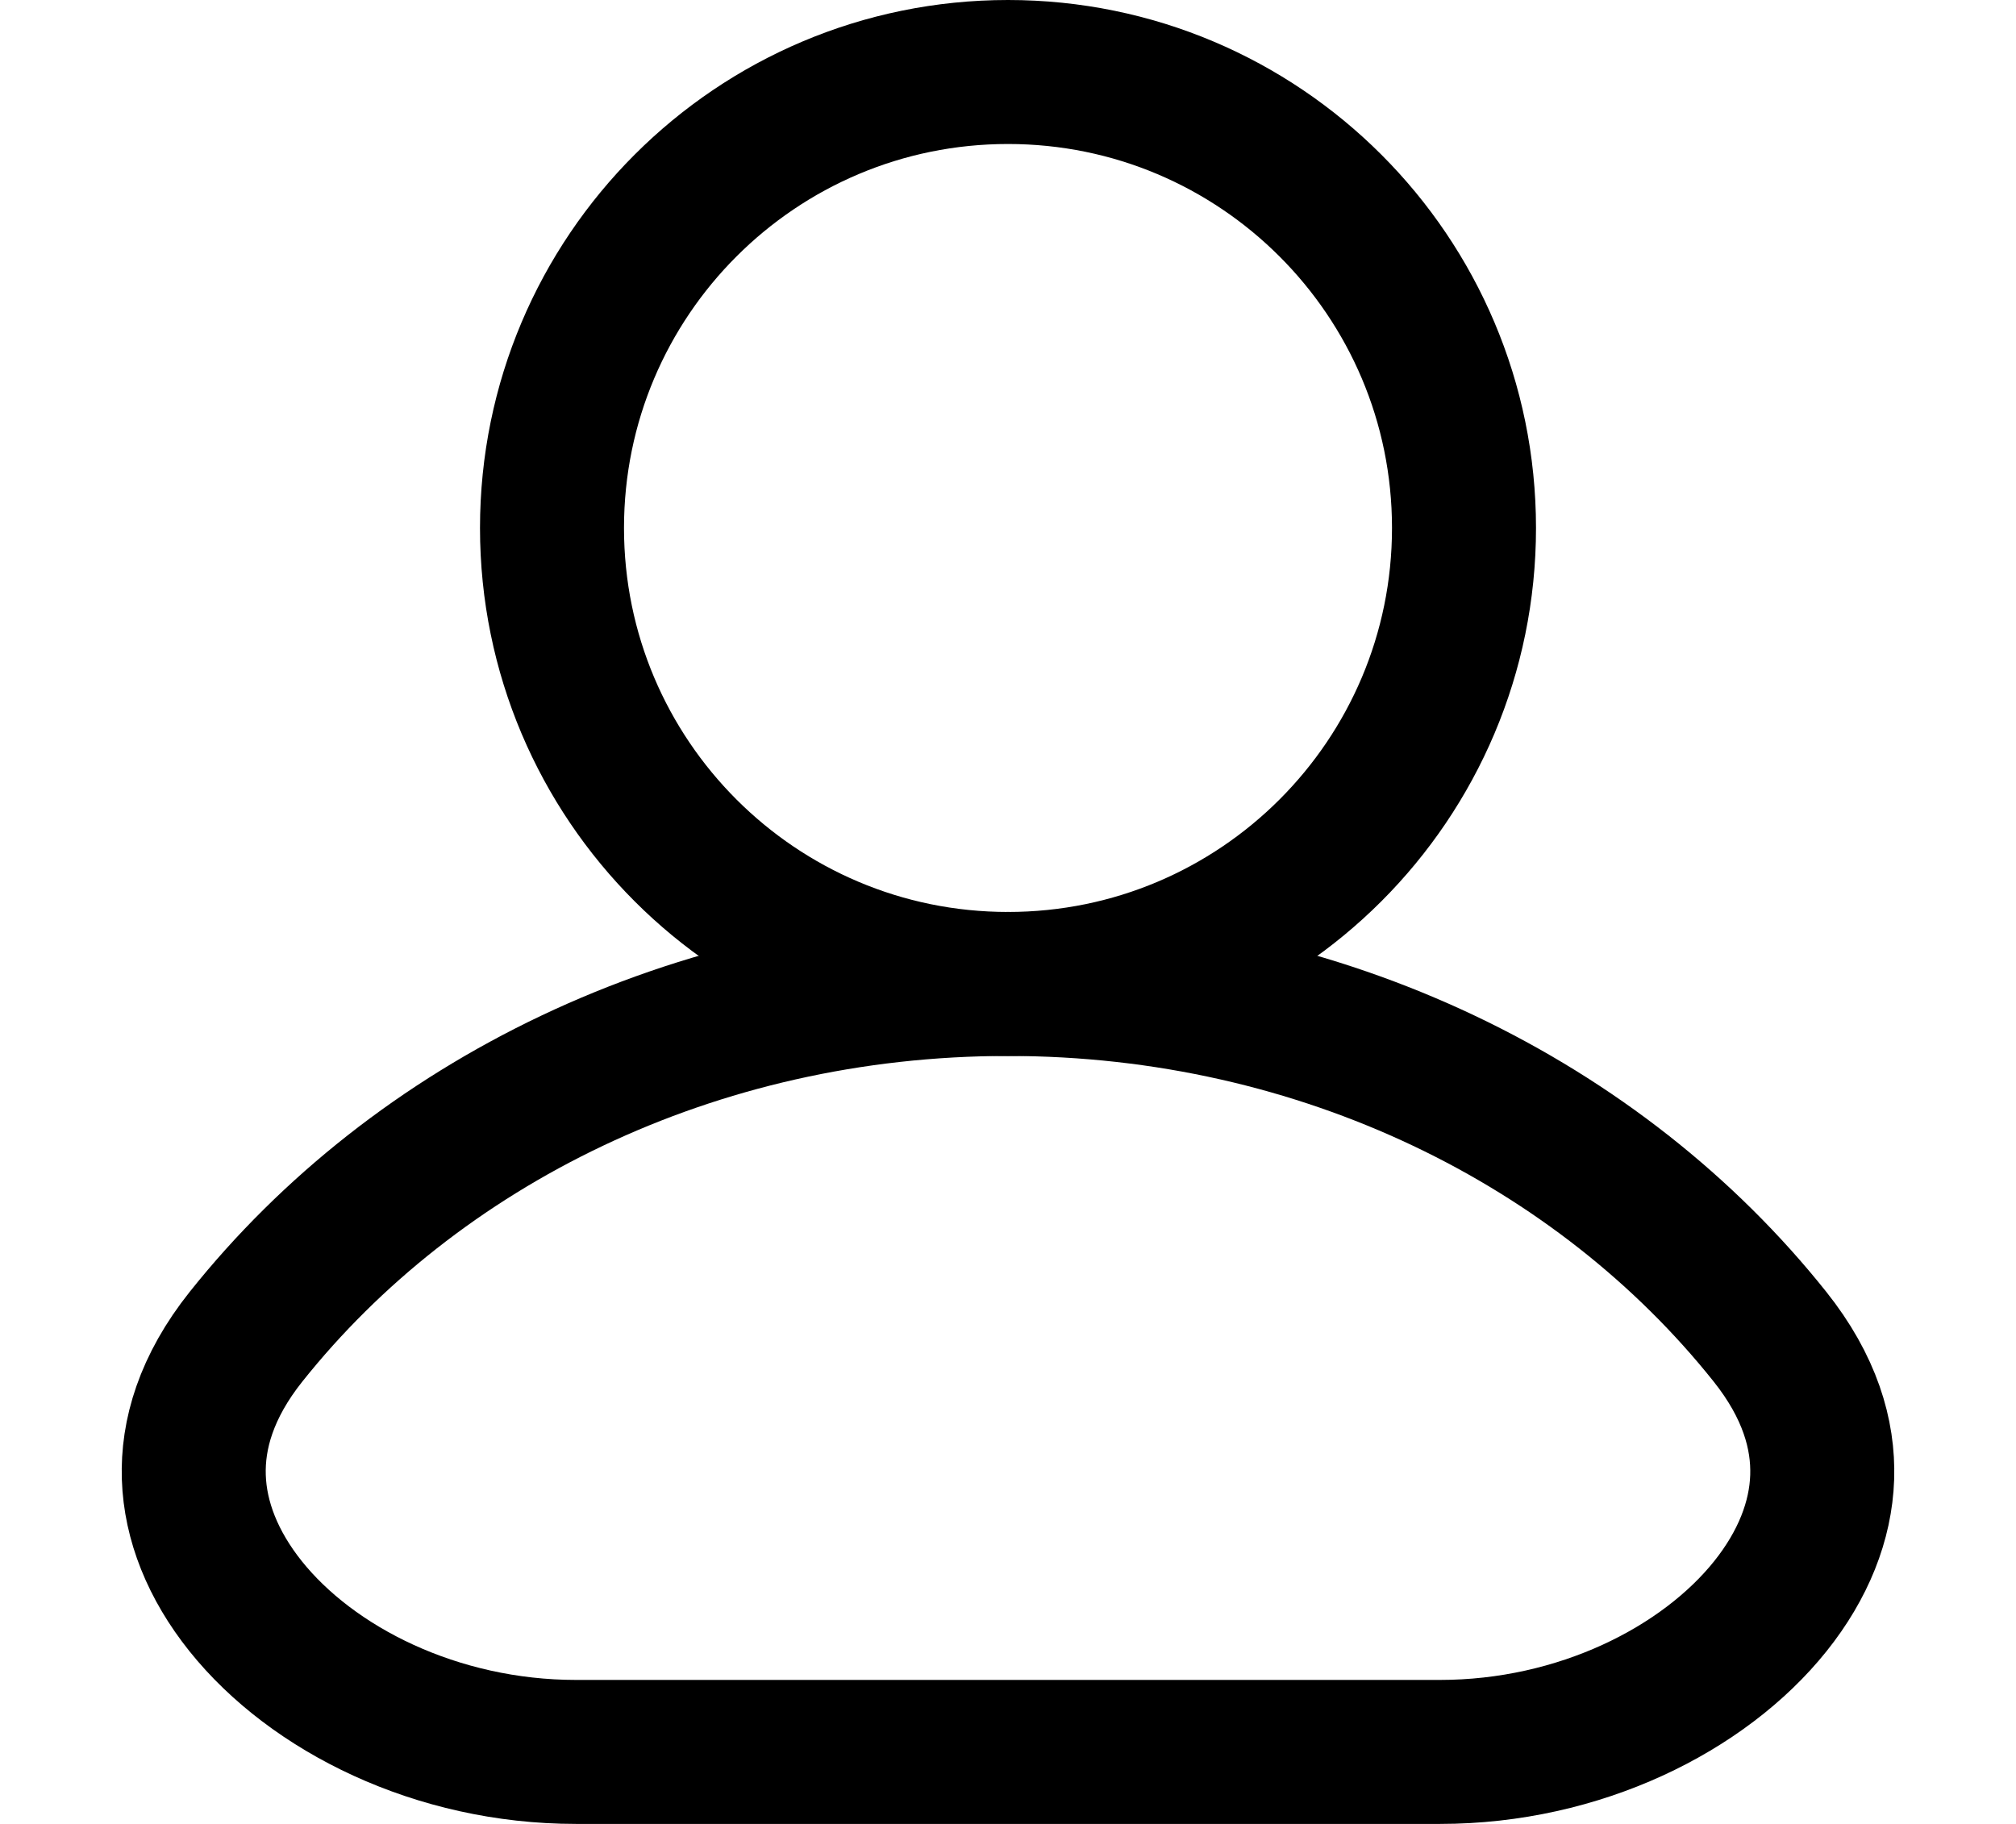
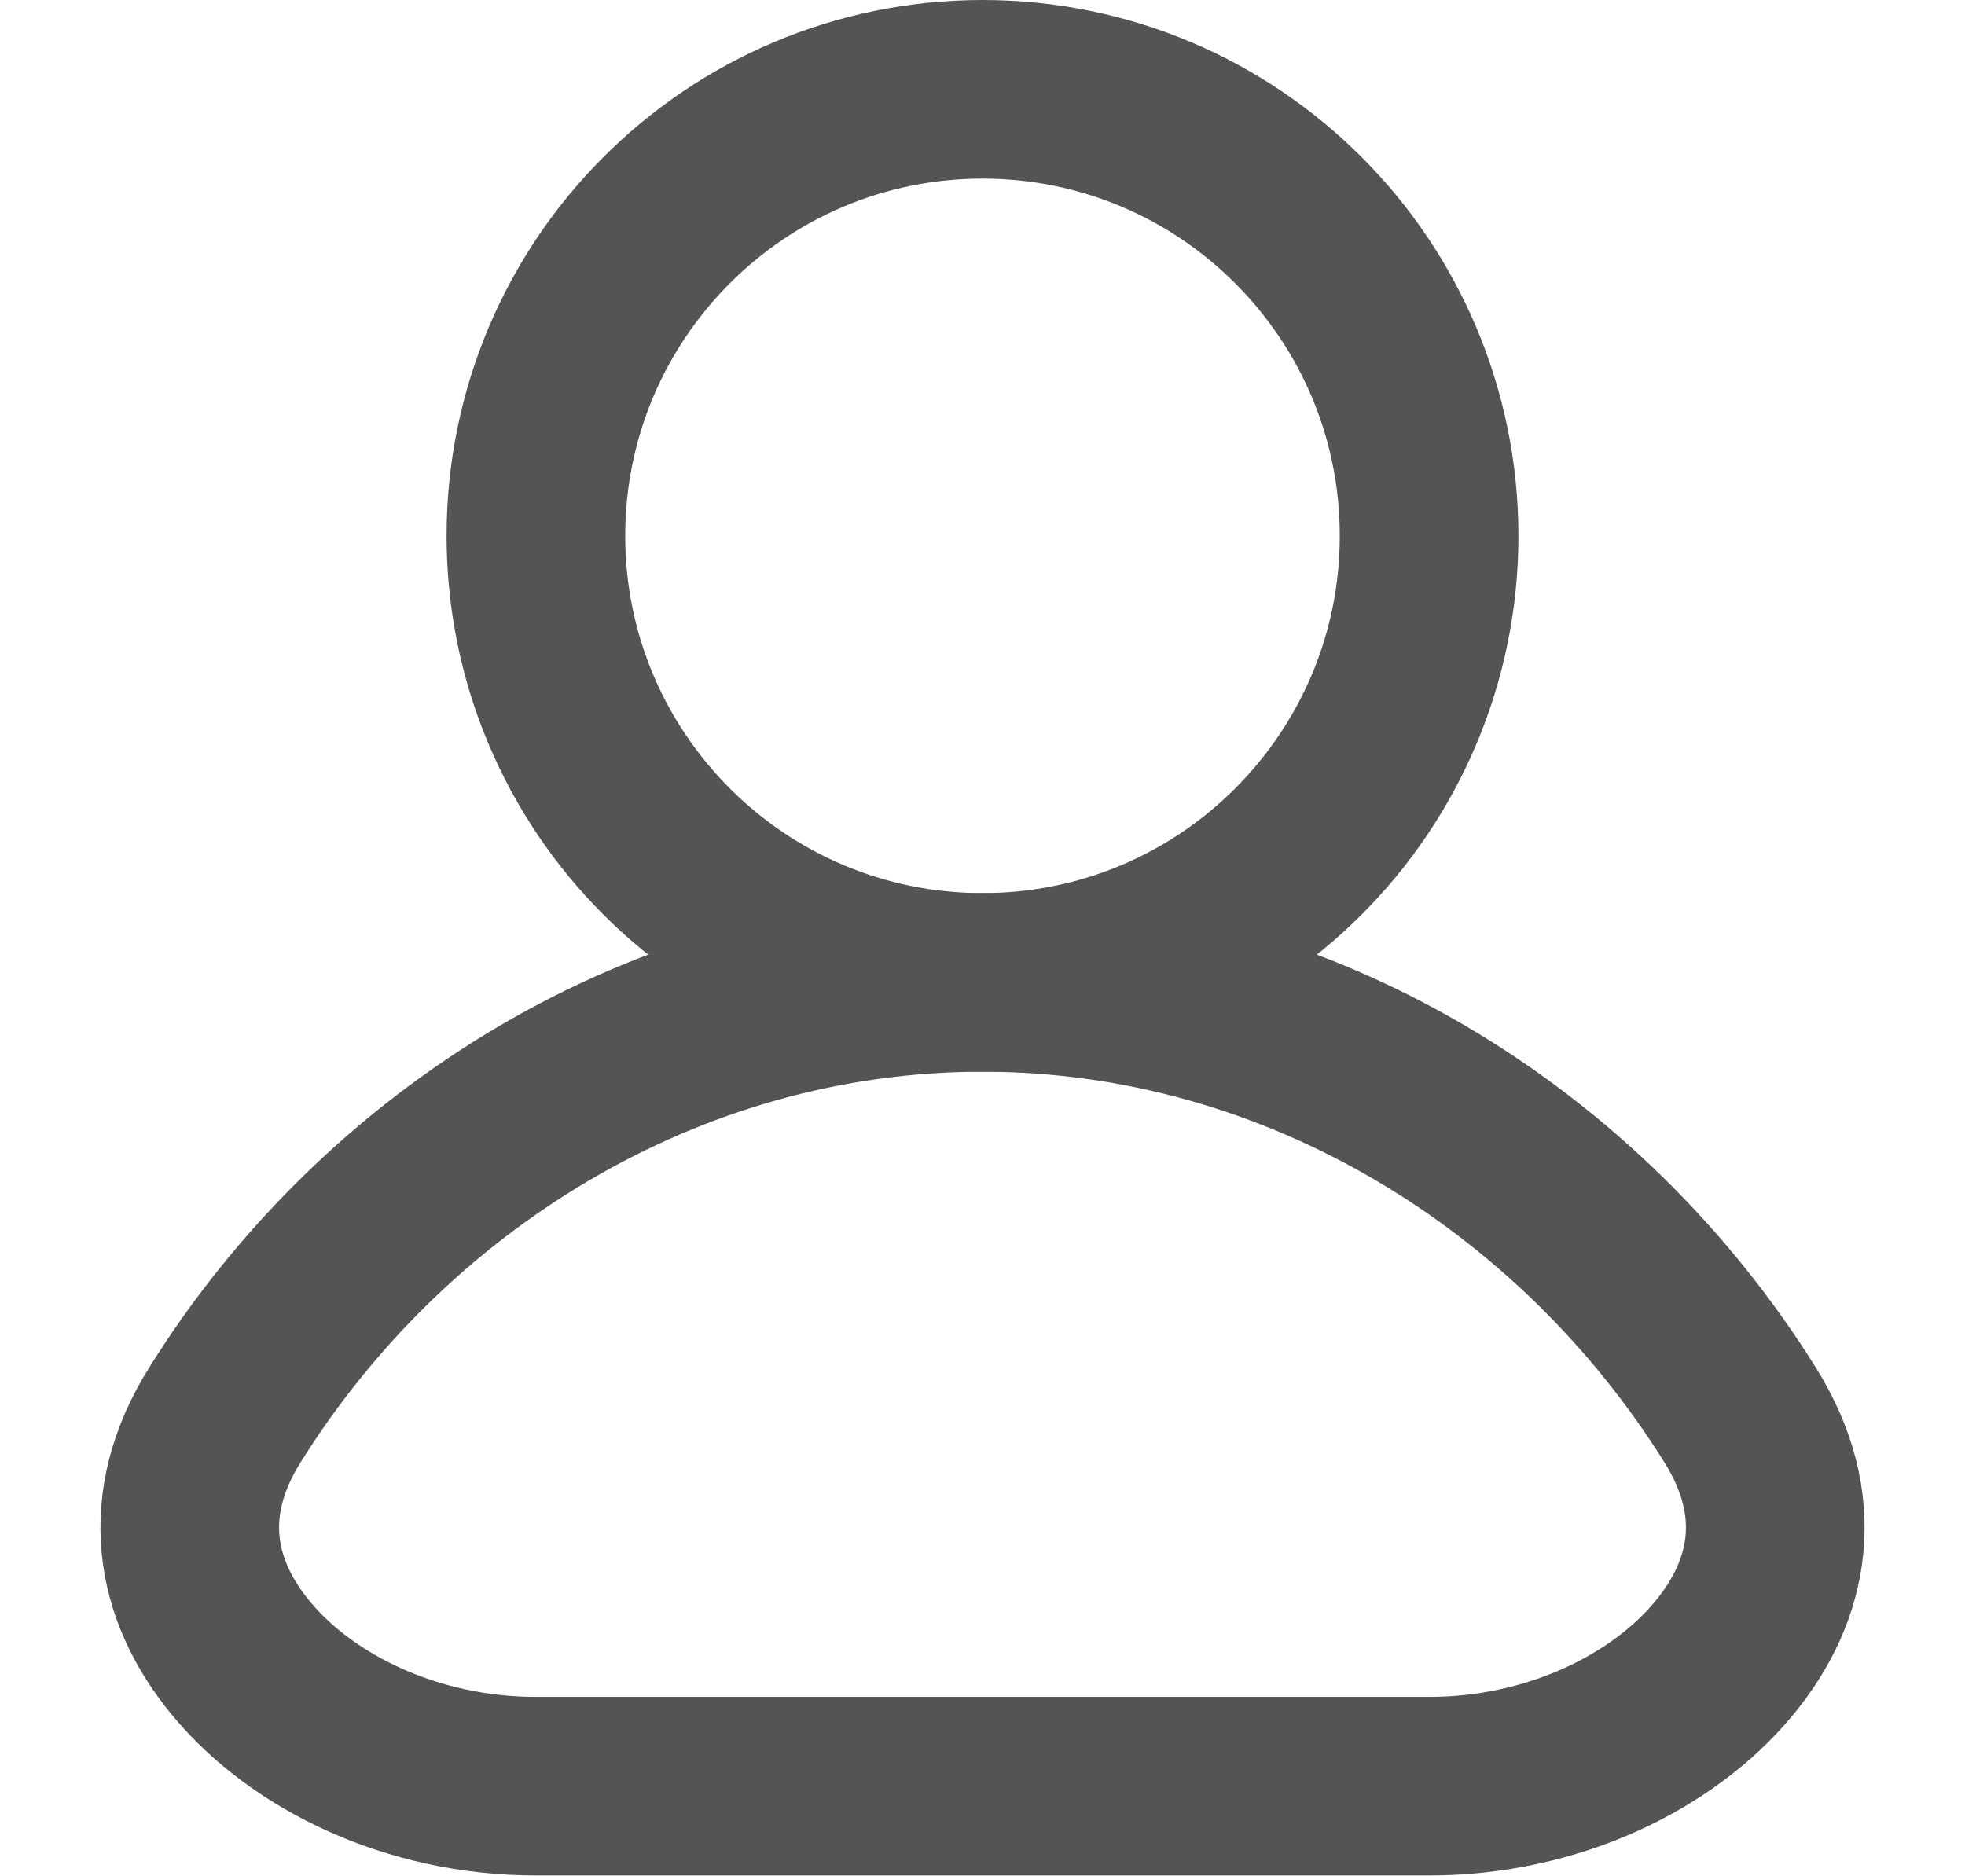
- <svg xmlns="http://www.w3.org/2000/svg" width="21" height="19" viewBox="0 0 21 19" fill="none">
-   <circle cx="10.5" cy="5.5" r="4.75" stroke="black" stroke-width="1.5" />
-   <path d="M2.564 13.923C4.325 11.713 7.213 10.25 10.5 10.25C13.787 10.25 16.675 11.713 18.436 13.923C18.853 14.446 18.996 14.945 18.981 15.39C18.966 15.843 18.784 16.303 18.442 16.731C17.748 17.599 16.451 18.25 15 18.25L6 18.25C4.549 18.25 3.252 17.599 2.558 16.731C2.216 16.303 2.034 15.843 2.019 15.39C2.004 14.945 2.147 14.446 2.564 13.923Z" stroke="black" stroke-width="1.5" />
+ <svg xmlns="http://www.w3.org/2000/svg" width="22" height="21" viewBox="0 0 22 21" fill="none">
+   <circle cx="11" cy="6" r="5" stroke="#545454" stroke-width="2" />
+   <path d="M2.516 15.846C4.298 12.99 7.447 11 11 11C14.553 11 17.702 12.99 19.484 15.846C20.108 16.845 19.942 17.797 19.297 18.573C18.615 19.395 17.386 20 16 20L6 20C4.614 20 3.385 19.395 2.703 18.573C2.058 17.797 1.892 16.845 2.516 15.846Z" stroke="#545454" stroke-width="2" />
</svg>
